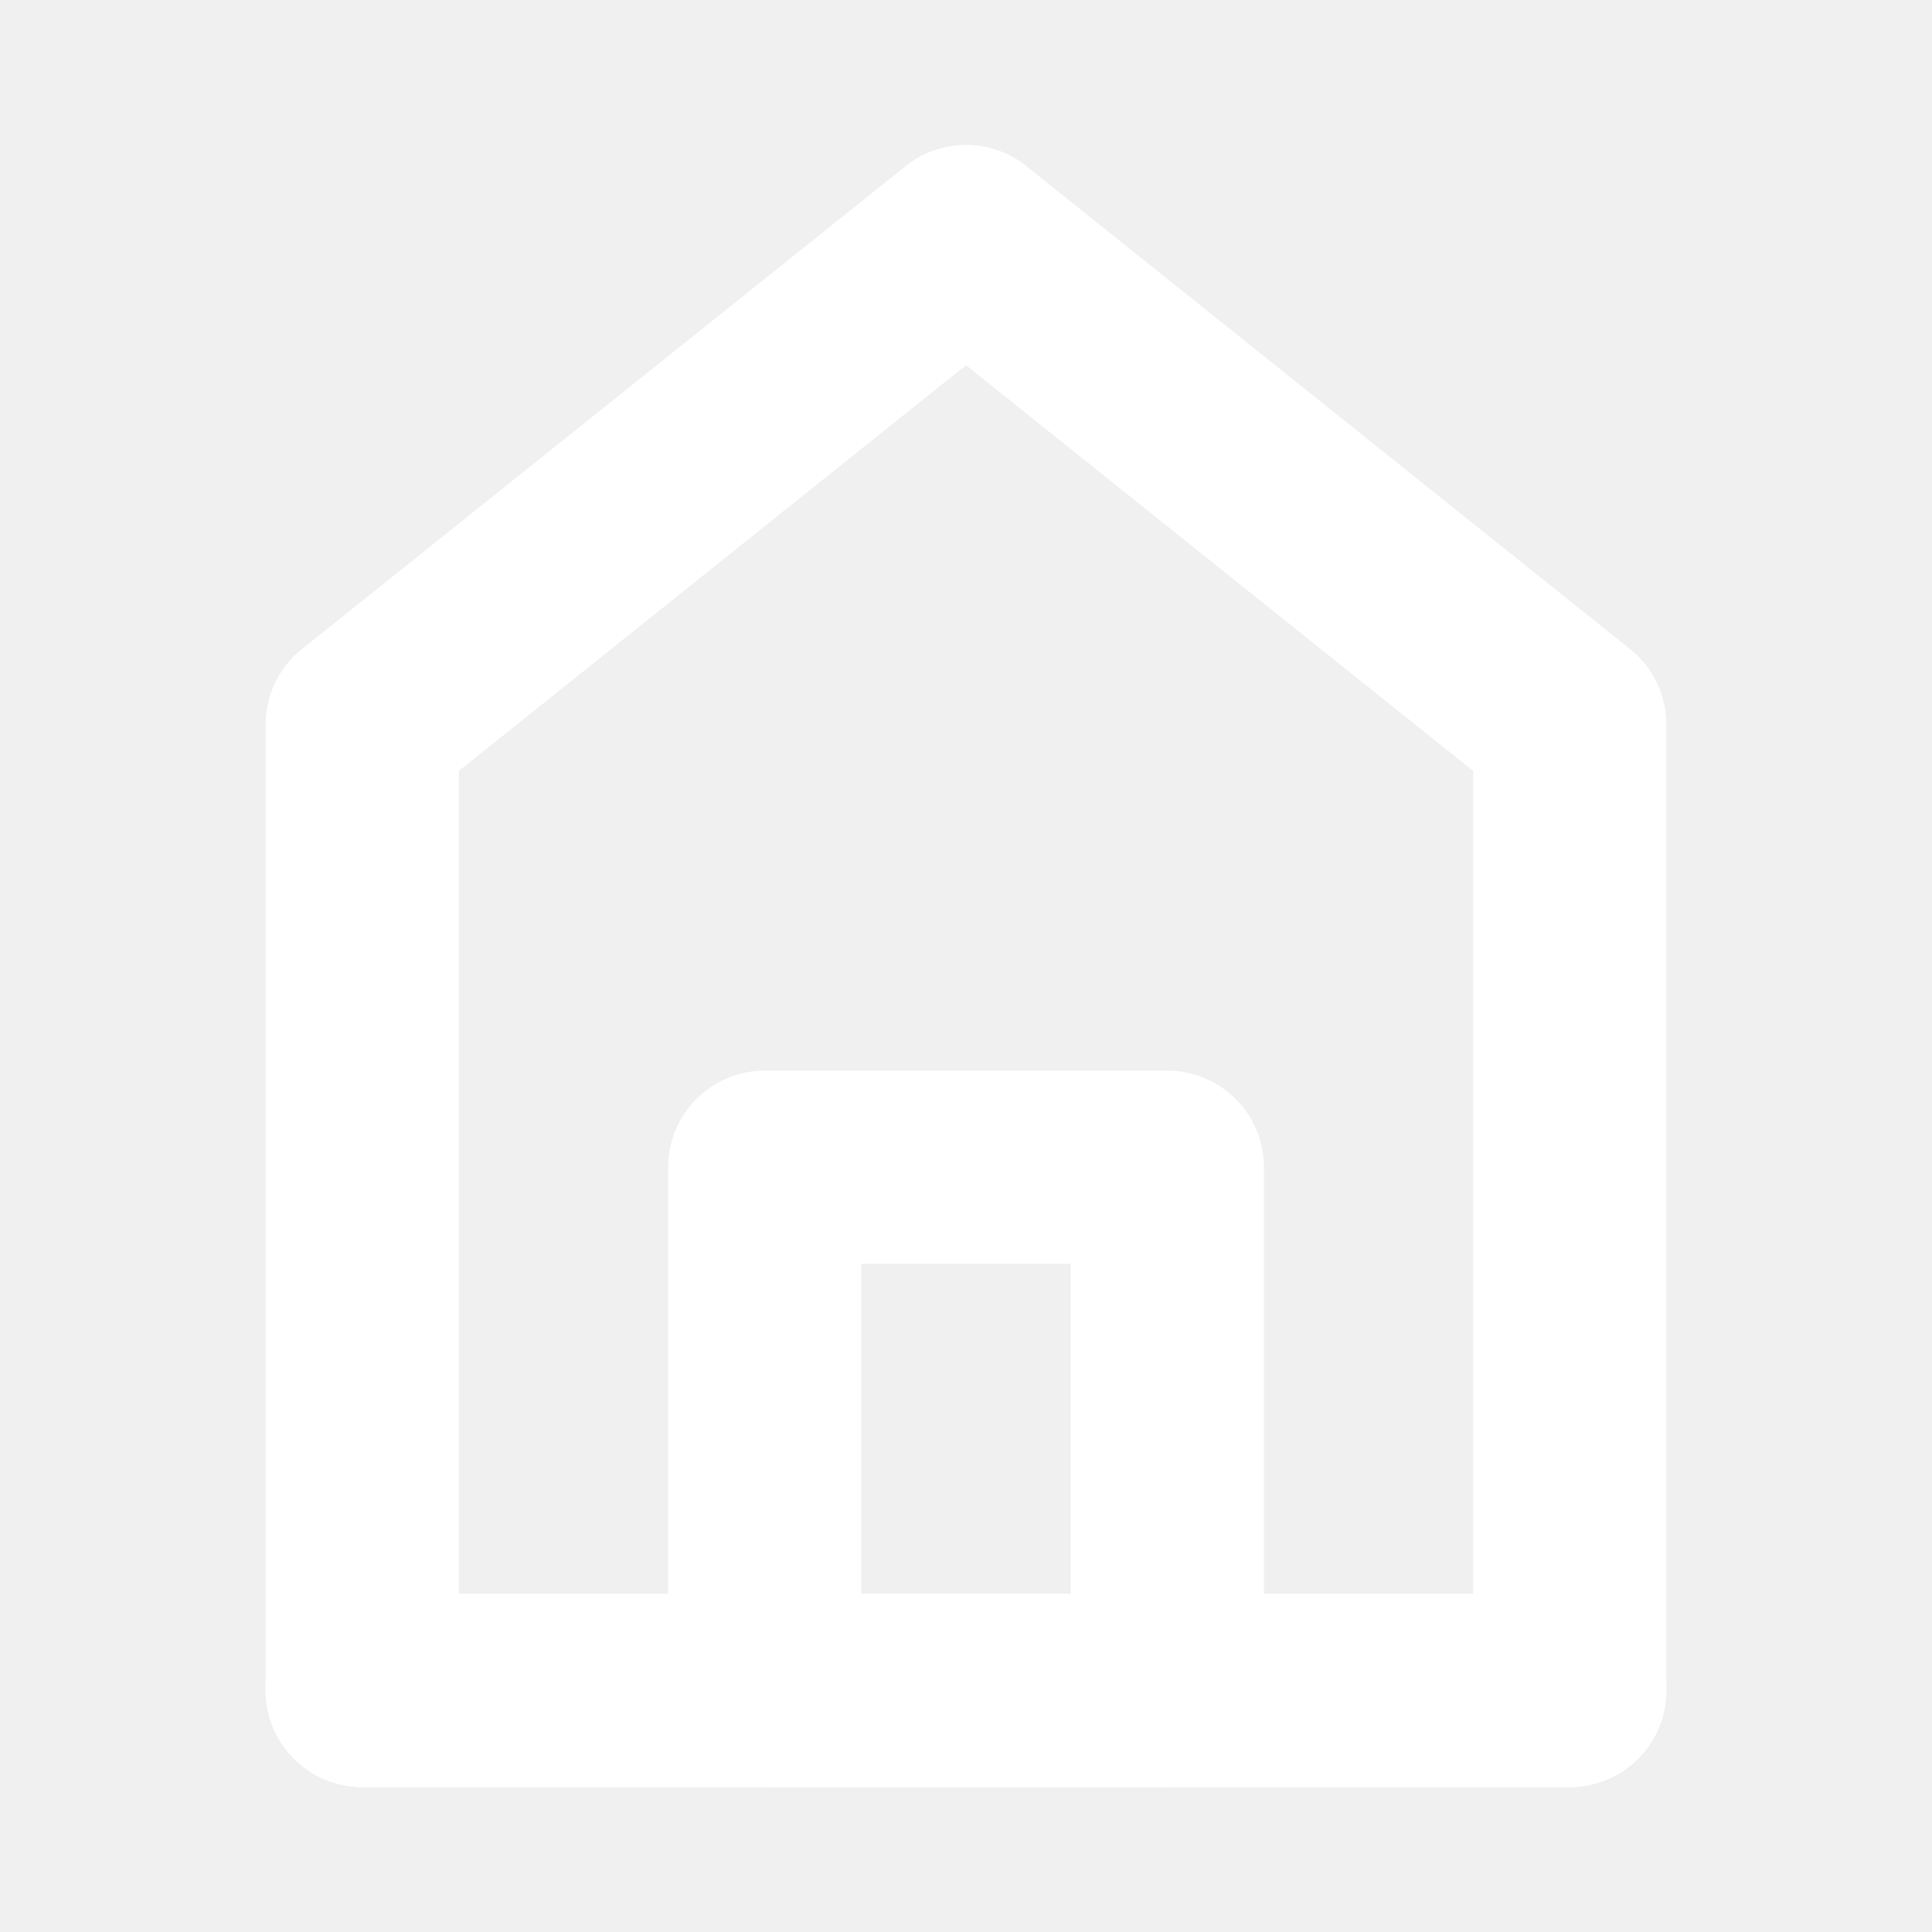
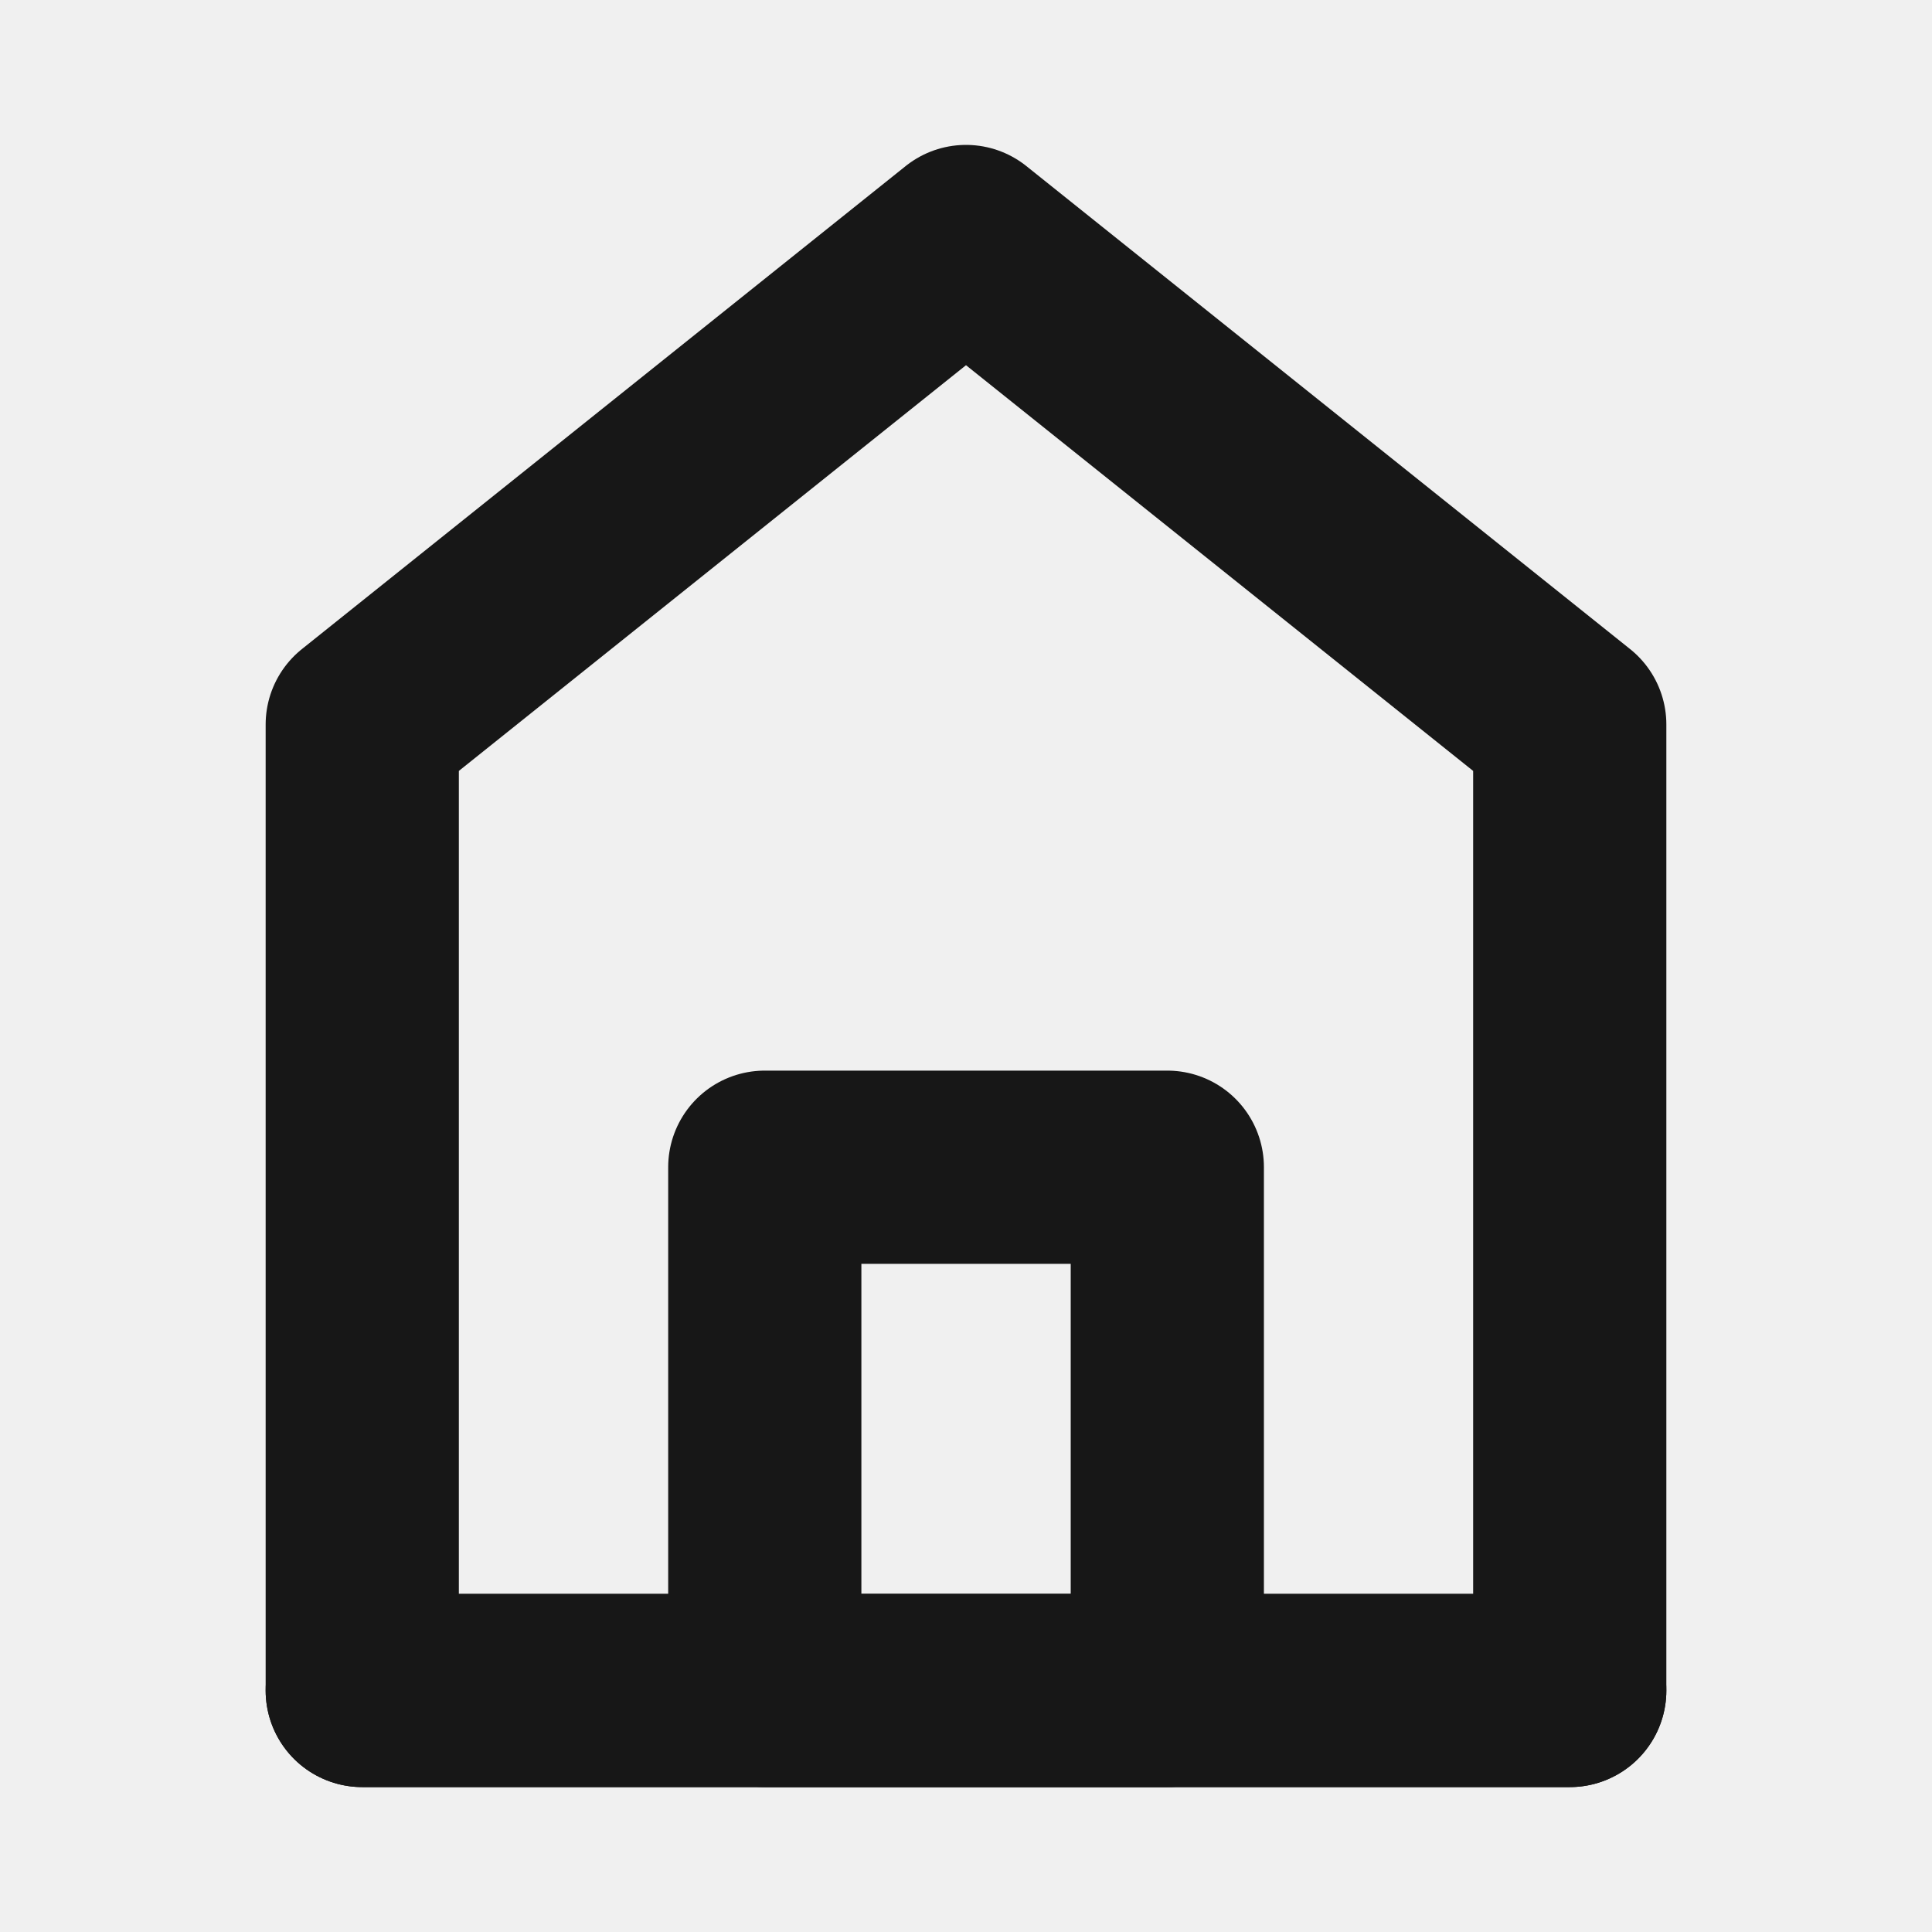
<svg xmlns="http://www.w3.org/2000/svg" width="20" height="20" viewBox="0 0 20 20" fill="none">
-   <path d="M3.75 7.5V17.5H16.25V7.5L10 2.5L3.75 7.5Z" stroke="white" stroke-width="2" stroke-linecap="round" stroke-linejoin="round" />
-   <path d="M7.917 12.083V17.5H12.084V12.083H7.917Z" stroke="white" stroke-width="2" stroke-linejoin="round" />
-   <path d="M3.75 17.5H16.25" stroke="white" stroke-width="2" stroke-linecap="round" />
+   <path d="M3.75 7.5V17.5H16.25V7.5L10 2.5L3.75 7.5Z" stroke="#171717" stroke-width="2" stroke-linecap="round" stroke-linejoin="round" />
+   <path d="M7.917 12.083V17.5H12.084V12.083H7.917Z" stroke="#171717" stroke-width="2" stroke-linejoin="round" />
+   <path d="M3.75 17.5H16.25" stroke="#171717" stroke-width="2" stroke-linecap="round" />
</svg>
